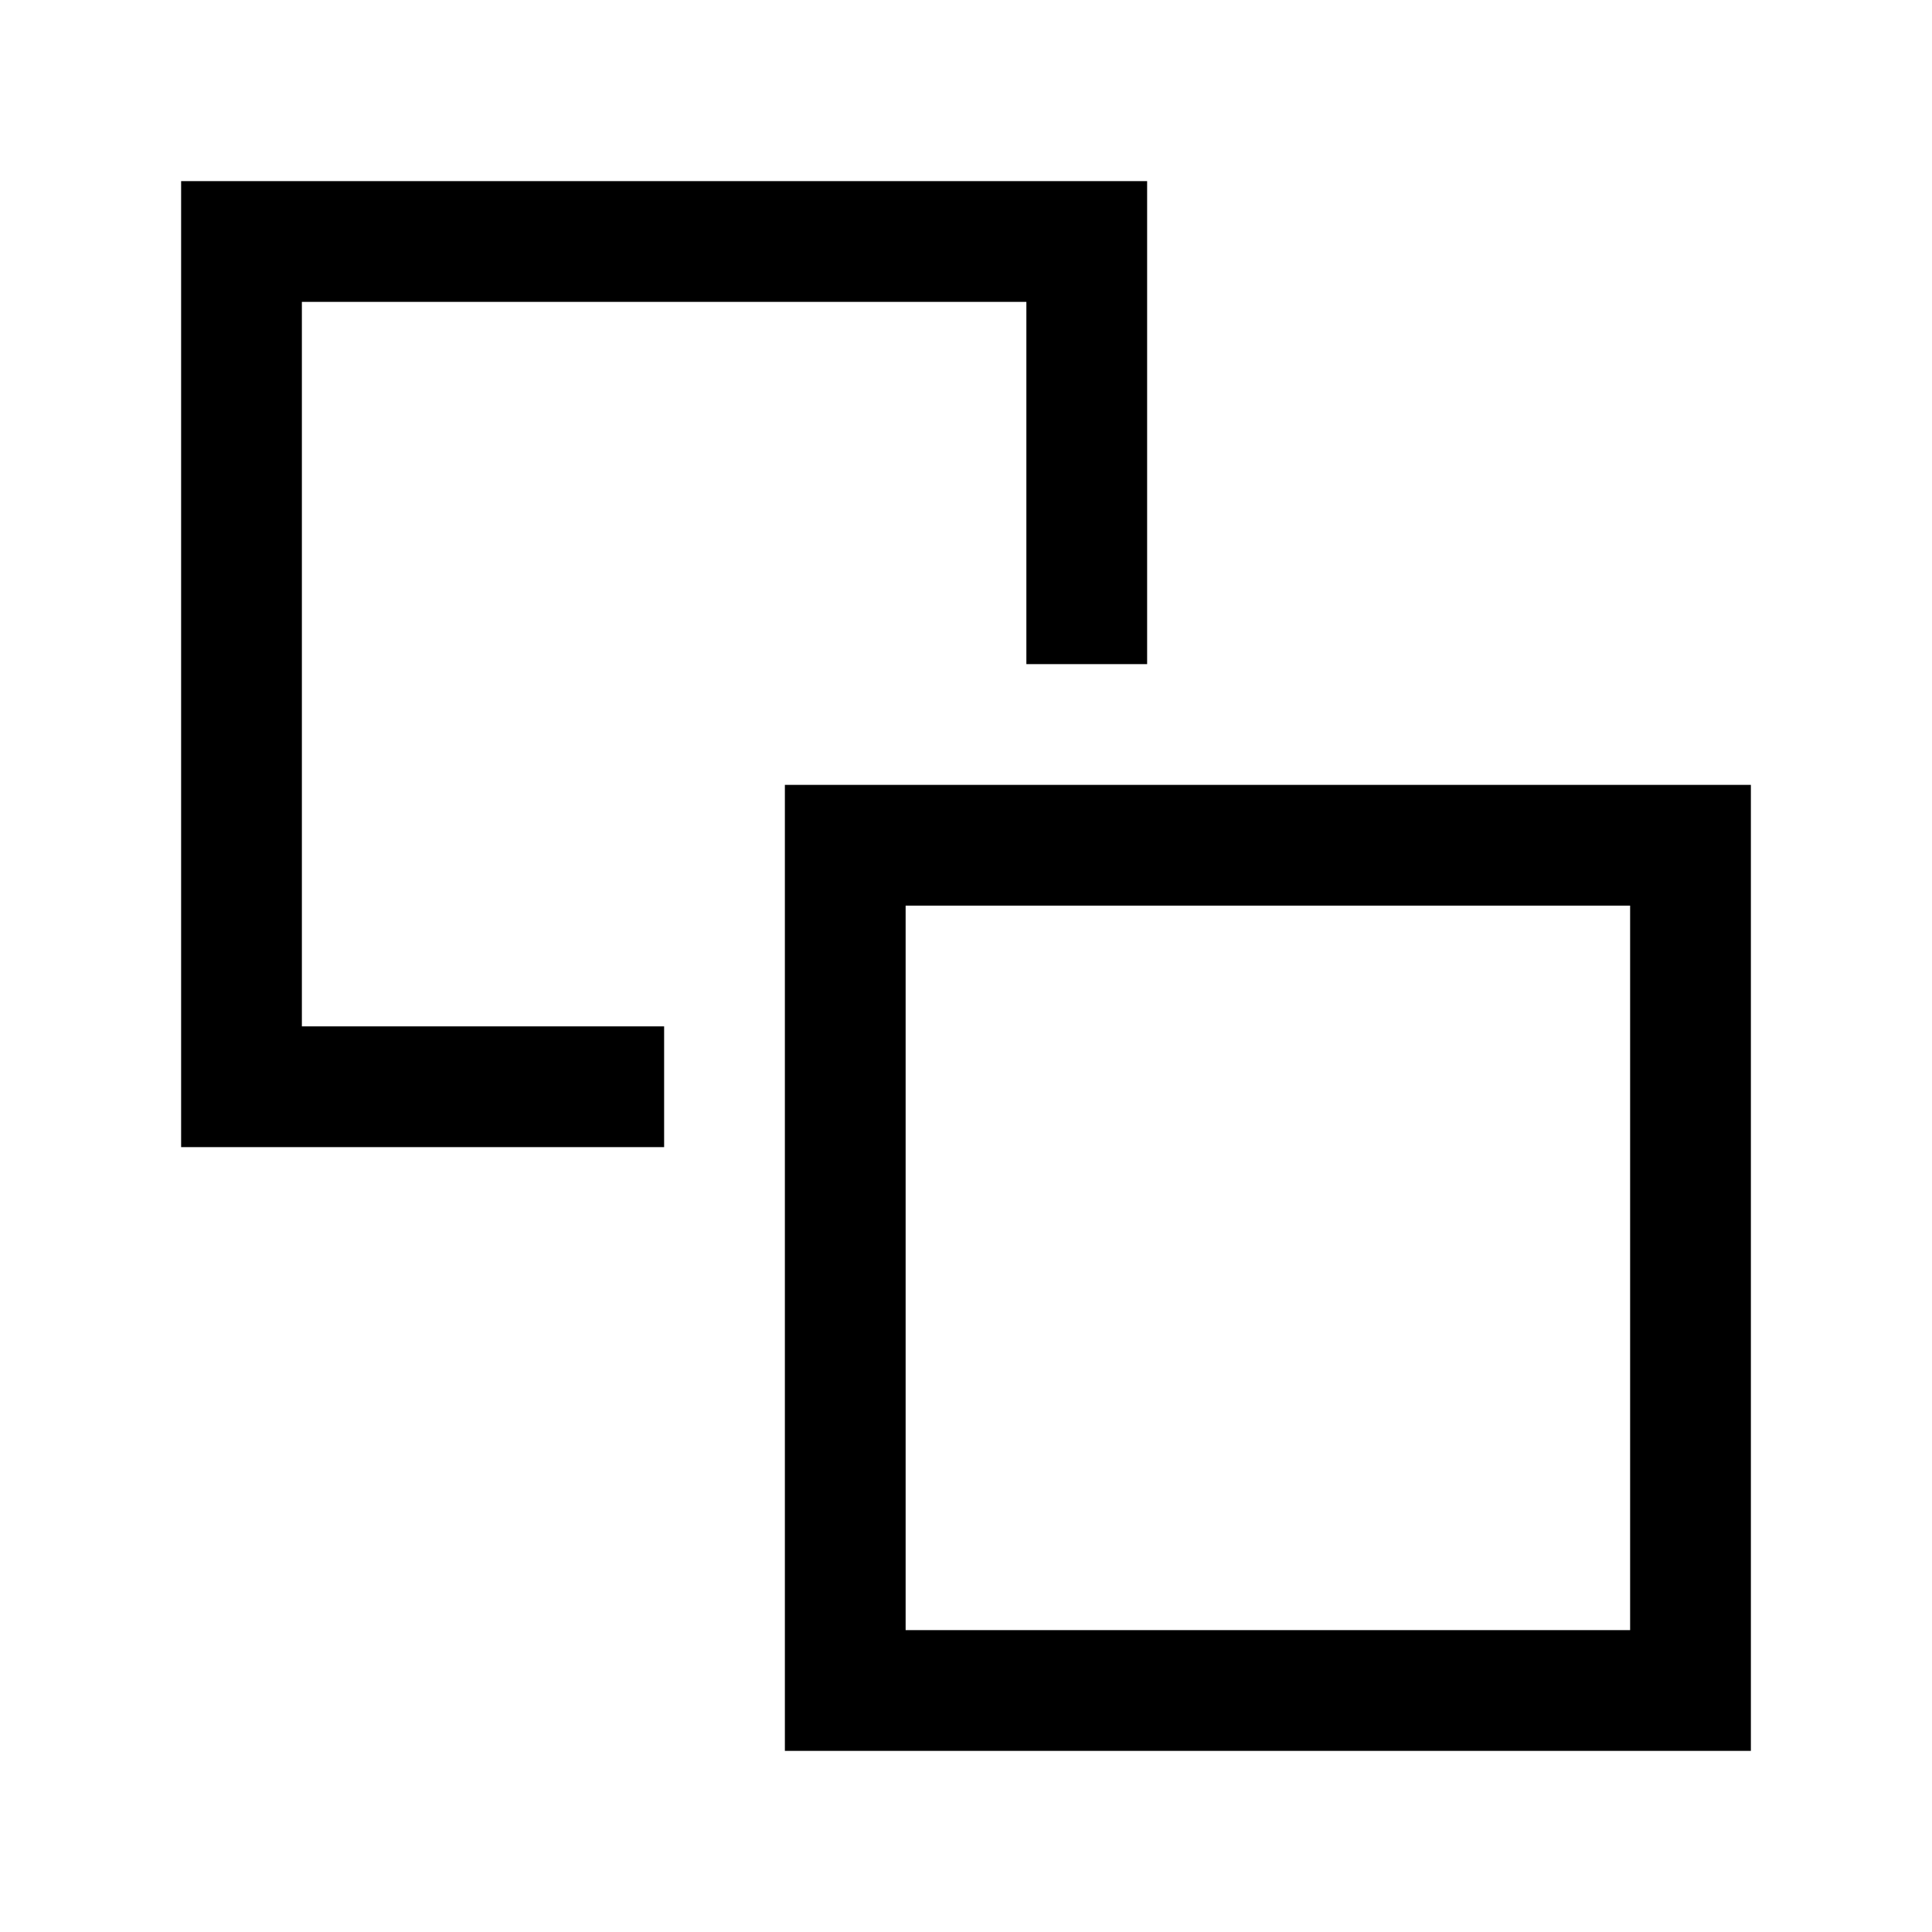
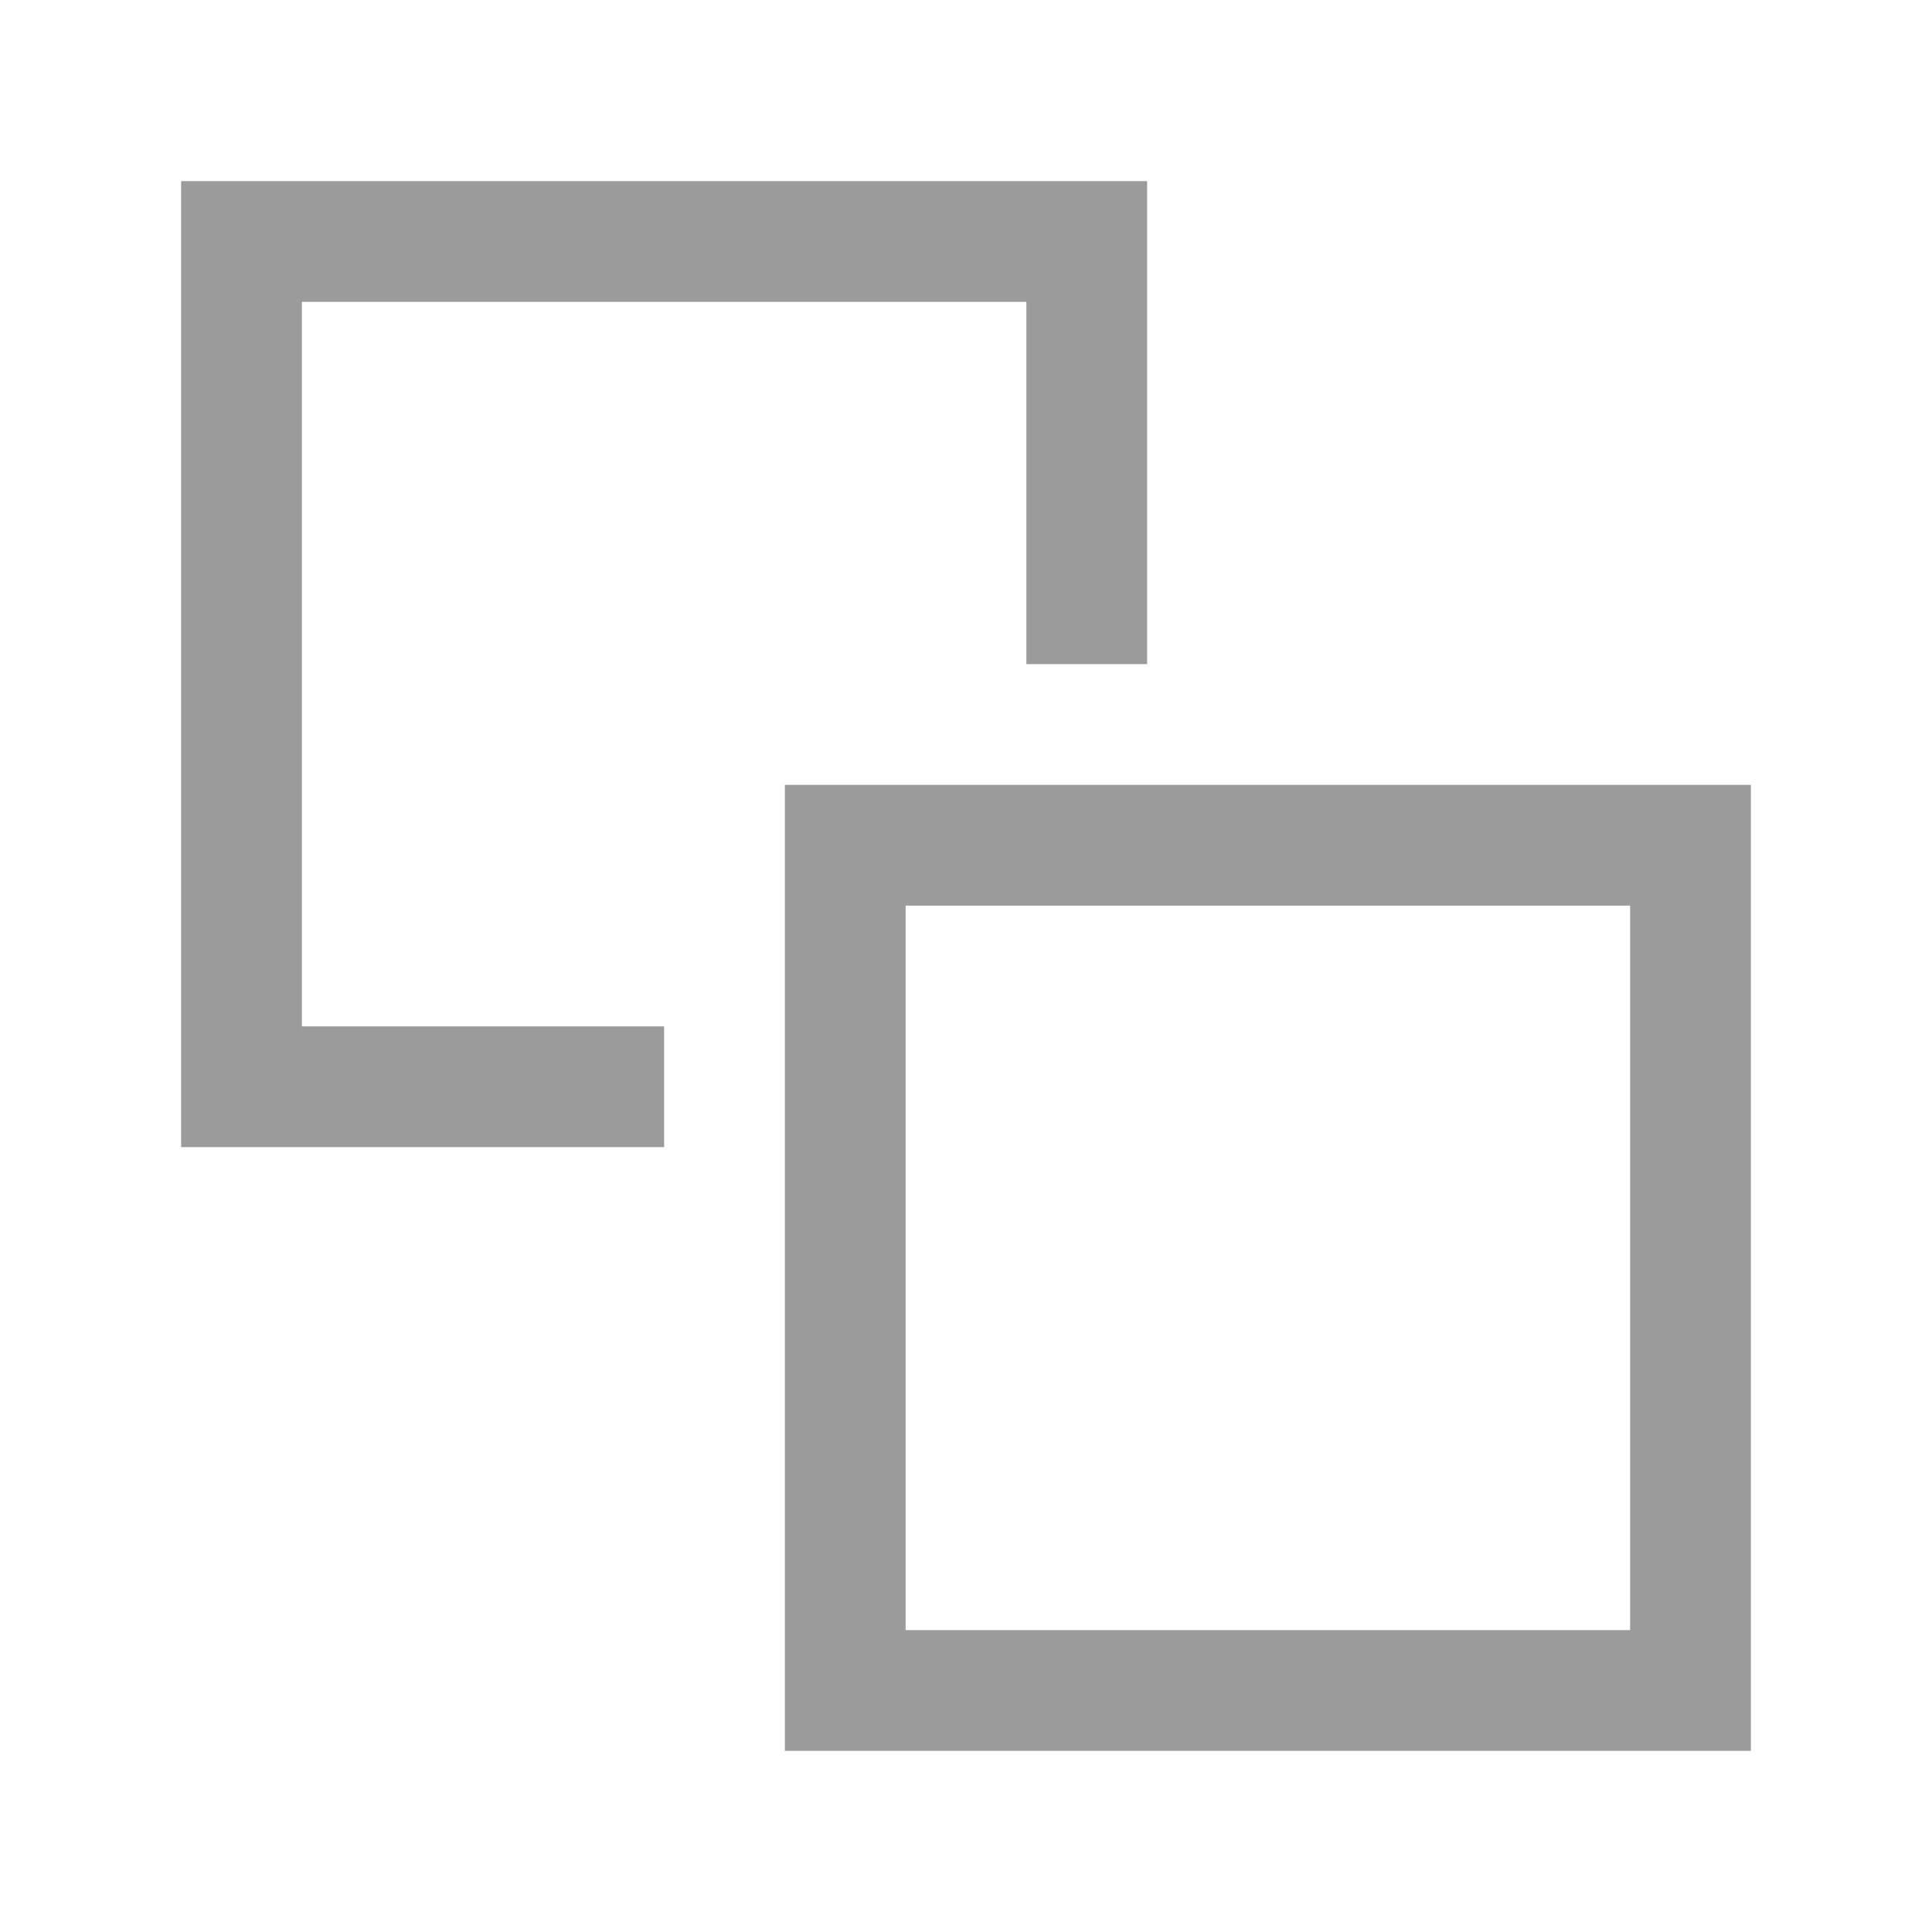
<svg xmlns="http://www.w3.org/2000/svg" width="16" height="16" viewBox="0 0 16 16" fill="none">
-   <rect x="7" y="7" width="7" height="7" stroke="currentColor" />
-   <path d="M9 5.5V2H2V9H5.5" stroke="currentColor" />
+   <rect x="7" y="7" width="7" height="7" stroke="#9B9B9B" />
+   <path d="M9 5.5V2H2V9H5.5" stroke="#9B9B9B" />
</svg>
